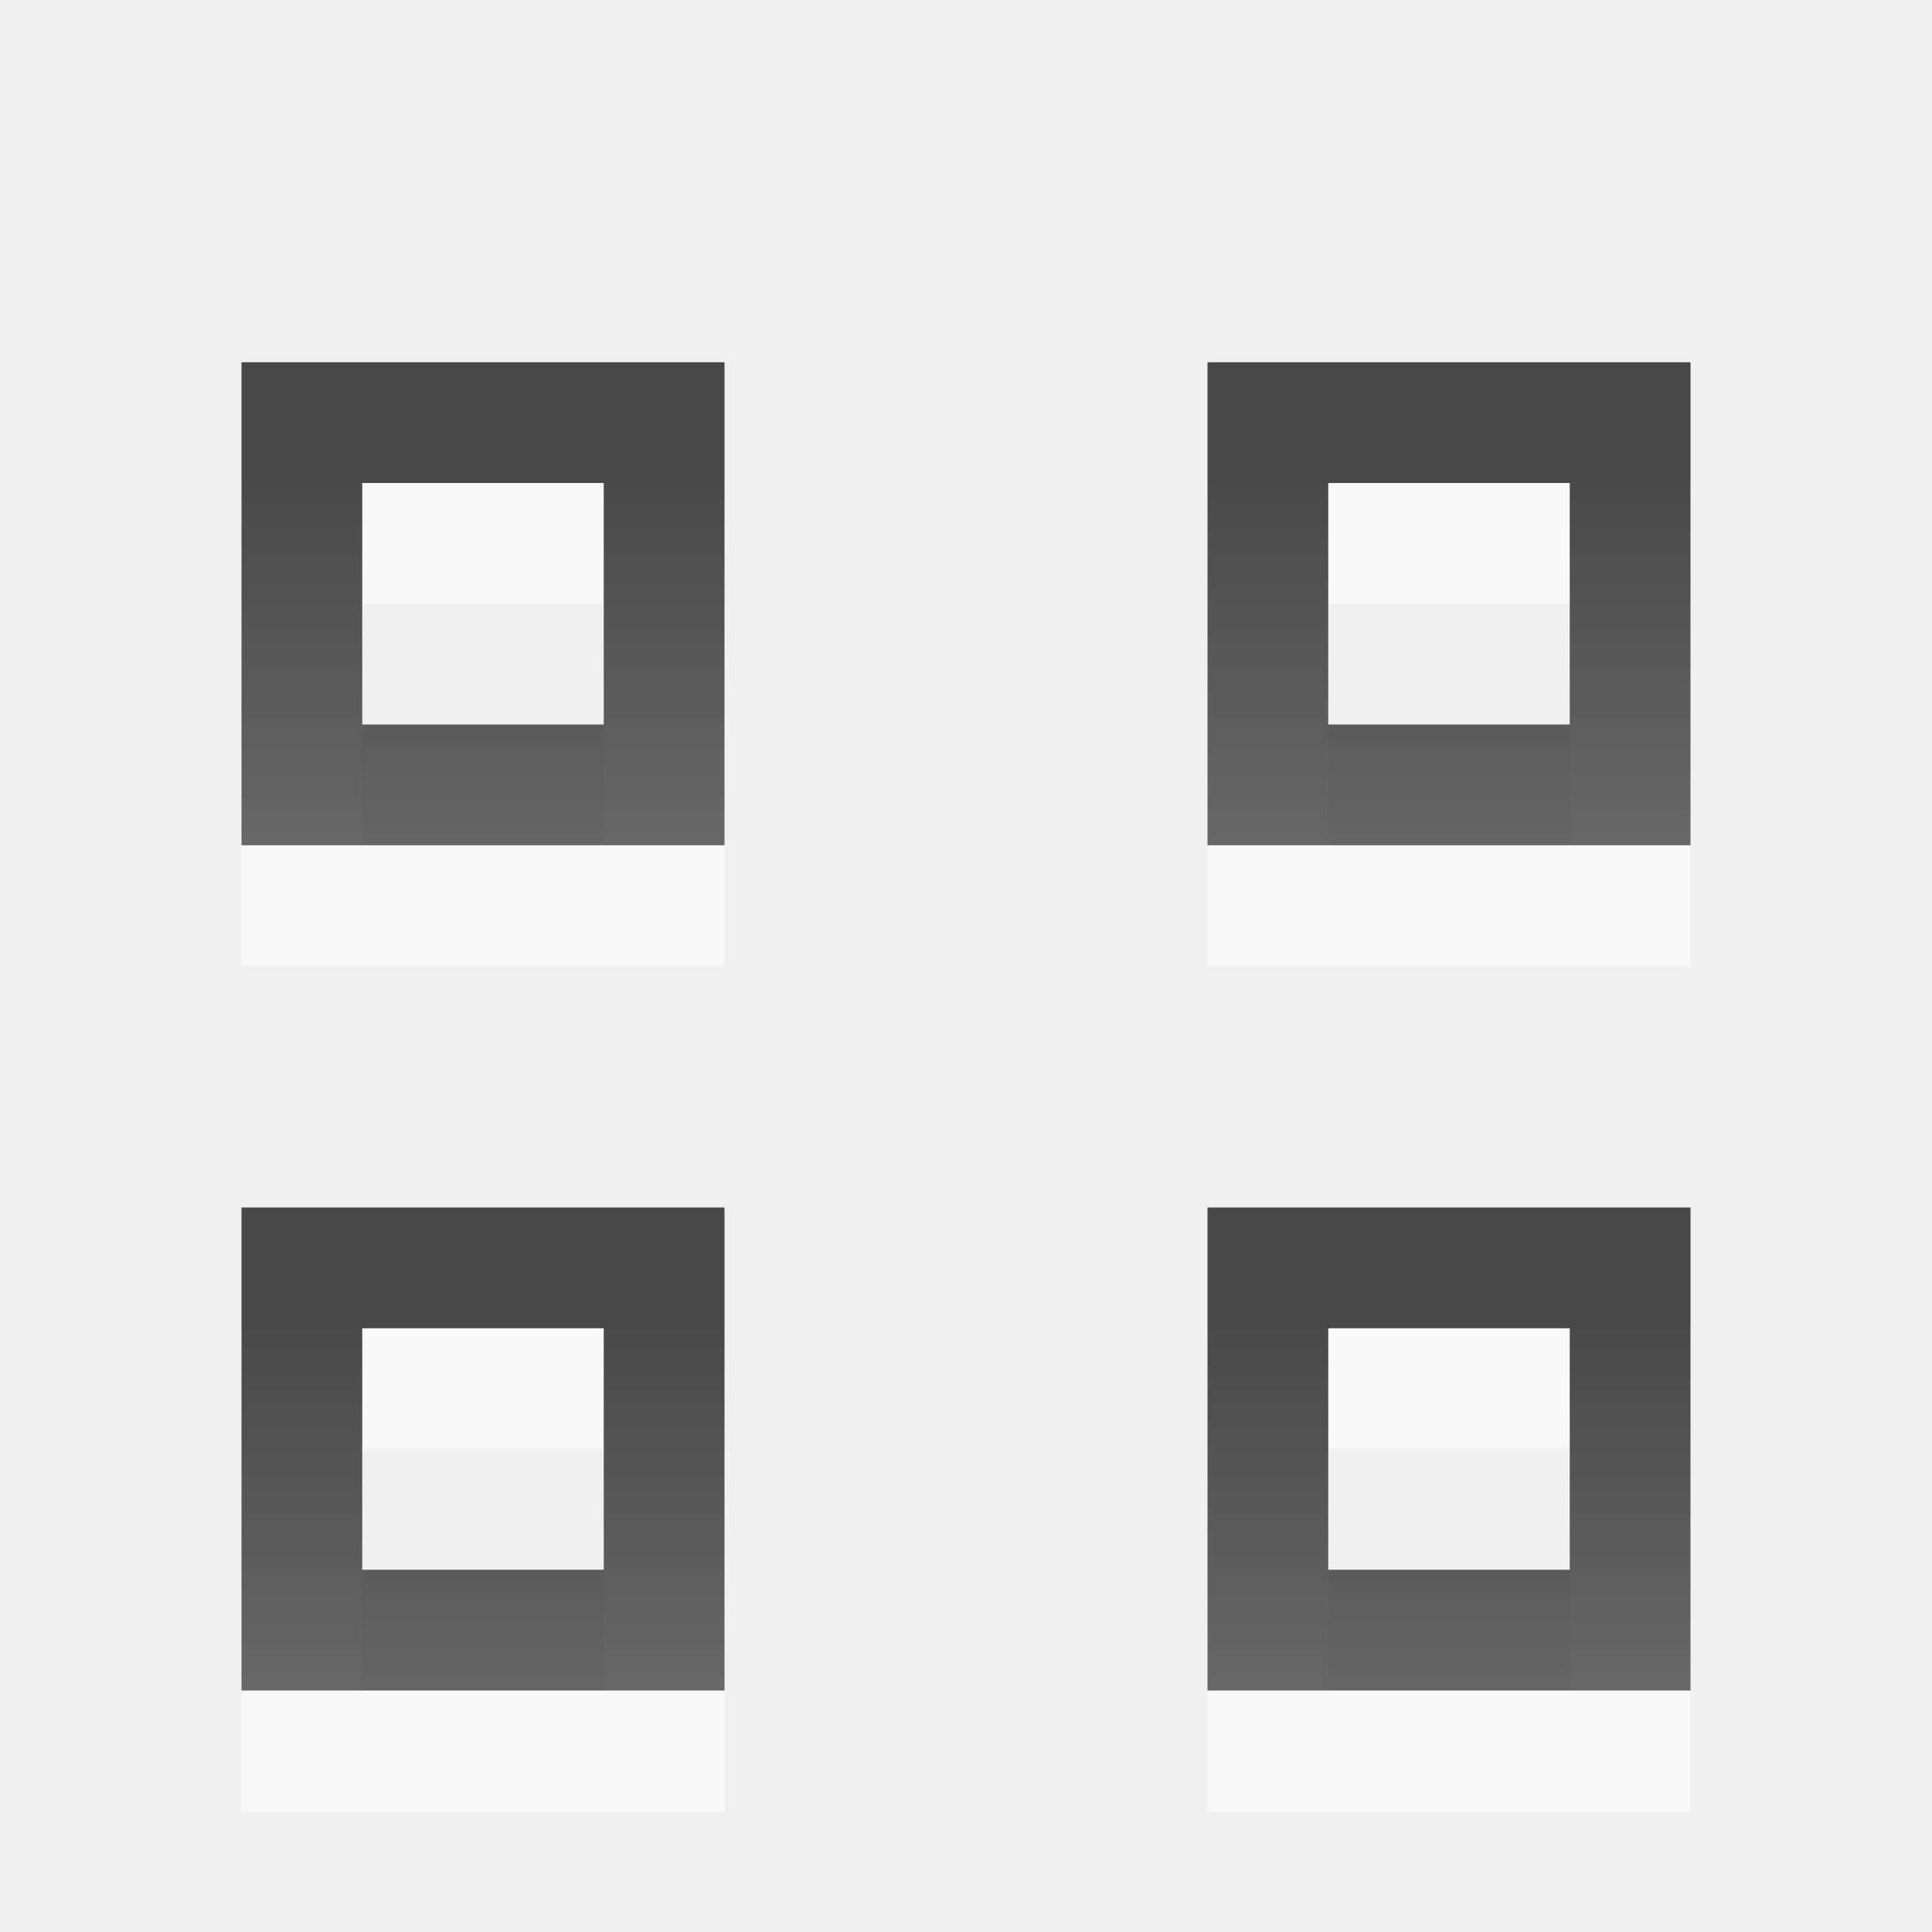
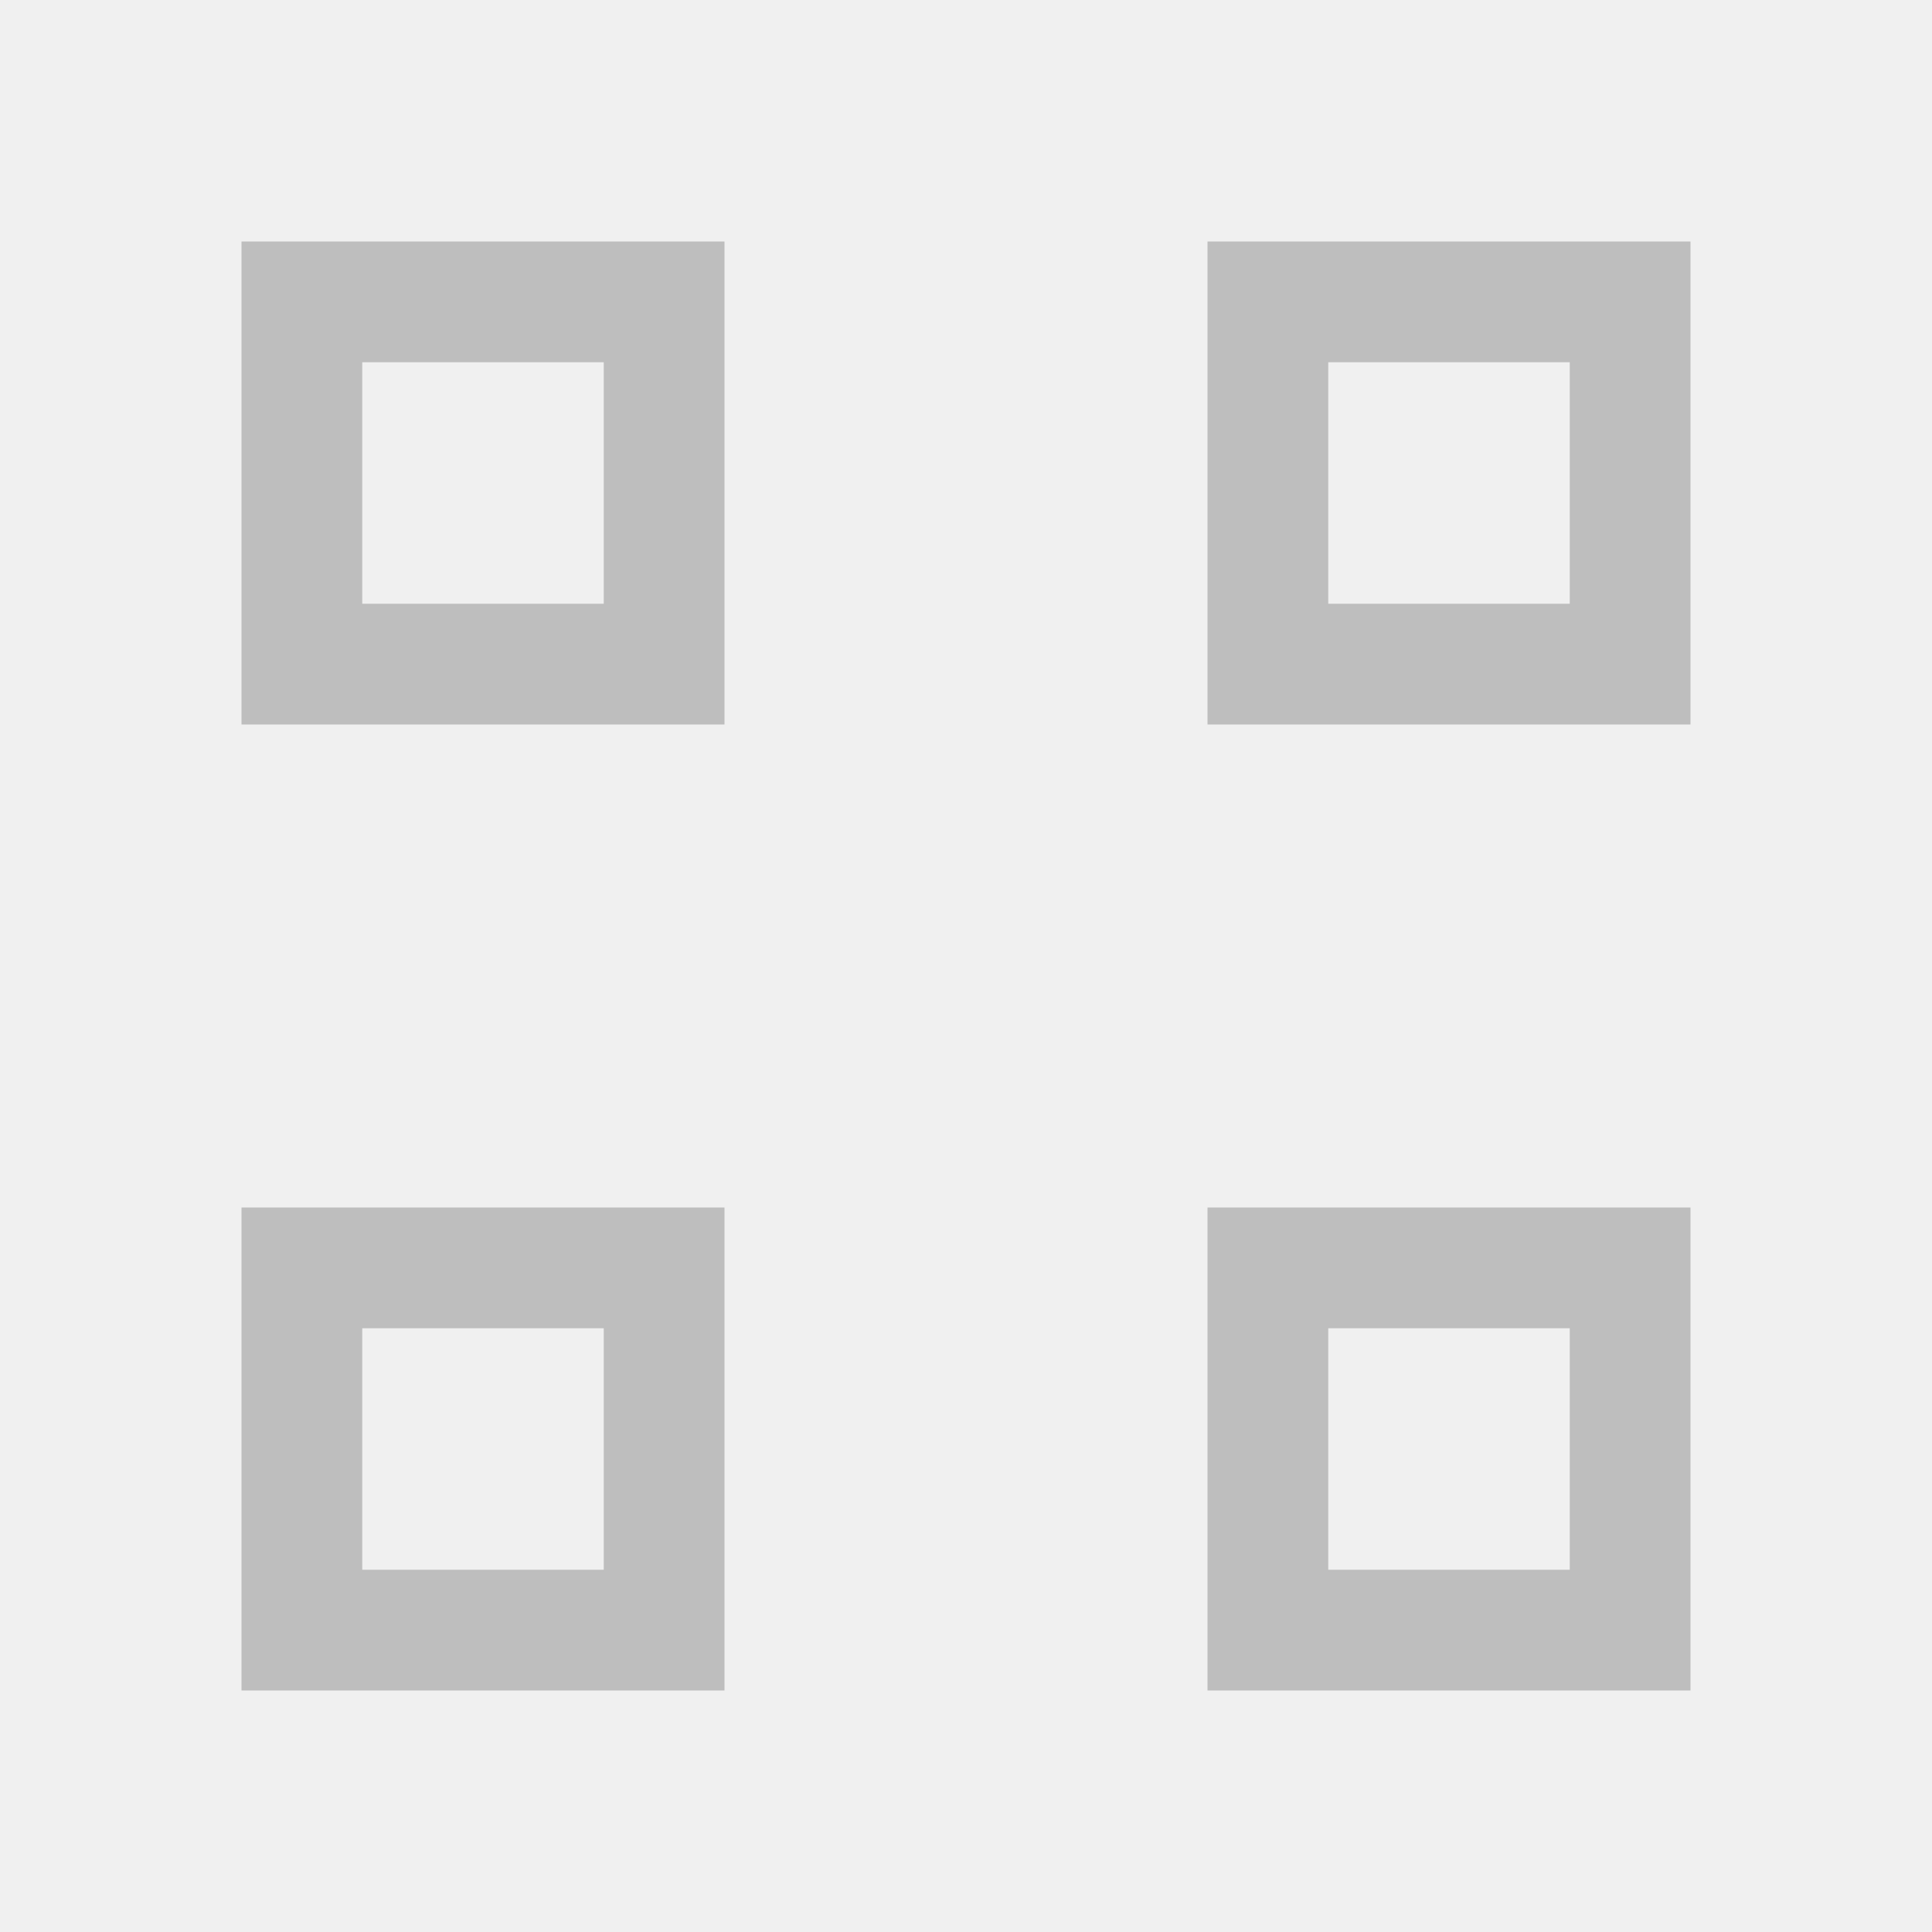
- <svg xmlns="http://www.w3.org/2000/svg" xmlns:xlink="http://www.w3.org/1999/xlink" version="1.0" width="16" height="16" id="svg3196">
-   <defs id="defs3198">
-     <linearGradient id="linearGradient3587-6-5">
-       <stop id="stop3589-9-2" style="stop-color:#000000;stop-opacity:1" offset="0" />
-       <stop id="stop3591-7-4" style="stop-color:#363636;stop-opacity:1" offset="1" />
-     </linearGradient>
-     <linearGradient x1="26.046" y1="9.622" x2="26.046" y2="19.491" id="linearGradient3189" xlink:href="#linearGradient3587-6-5" gradientUnits="userSpaceOnUse" gradientTransform="matrix(0.375,0,0,0.375,7.5,0.5)" />
-     <linearGradient x1="26.046" y1="9.622" x2="26.046" y2="19.491" id="linearGradient3203" xlink:href="#linearGradient3587-6-5" gradientUnits="userSpaceOnUse" gradientTransform="matrix(0.375,0,0,0.375,-0.5000001,0.5)" />
-     <linearGradient x1="26.046" y1="9.622" x2="26.046" y2="19.491" id="linearGradient3207" xlink:href="#linearGradient3587-6-5" gradientUnits="userSpaceOnUse" gradientTransform="matrix(0.375,0,0,0.375,7.5,7.499999)" />
-     <linearGradient x1="26.046" y1="9.622" x2="26.046" y2="19.491" id="linearGradient3211" xlink:href="#linearGradient3587-6-5" gradientUnits="userSpaceOnUse" gradientTransform="matrix(0.375,0,0,0.375,-0.5,7.5)" />
-   </defs>
-   <rect width="3" height="3" x="10.5" y="4.5" id="rect3213" style="opacity:0.5;fill:none;stroke:#ffffff;stroke-width:1;stroke-opacity:1;marker:none;visibility:visible;display:inline;overflow:visible;enable-background:accumulate" />
-   <rect width="3" height="3" x="2.5" y="4.5" id="rect3215" style="opacity:0.5;fill:none;stroke:#ffffff;stroke-width:1;stroke-opacity:1;marker:none;visibility:visible;display:inline;overflow:visible;enable-background:accumulate" />
-   <rect width="3" height="3" x="10.5" y="11.5" id="rect3217" style="opacity:0.5;fill:none;stroke:#ffffff;stroke-width:1;stroke-opacity:1;marker:none;visibility:visible;display:inline;overflow:visible;enable-background:accumulate" />
-   <rect width="3" height="3" x="2.5" y="11.5" id="rect3219" style="opacity:0.5;fill:none;stroke:#ffffff;stroke-width:1;stroke-opacity:1;marker:none;visibility:visible;display:inline;overflow:visible;enable-background:accumulate" />
-   <rect width="3" height="3" x="10.5" y="3.5" id="rect3187" style="opacity:0.7;fill:none;stroke:url(#linearGradient3189);stroke-width:1;stroke-opacity:1;marker:none;visibility:visible;display:inline;overflow:visible;enable-background:accumulate" />
-   <rect width="3" height="3" x="2.5" y="3.5" id="rect3201" style="opacity:0.7;fill:none;stroke:url(#linearGradient3203);stroke-width:1;stroke-opacity:1;marker:none;visibility:visible;display:inline;overflow:visible;enable-background:accumulate" />
-   <rect width="3" height="3" x="10.5" y="10.5" id="rect3205" style="opacity:0.7;fill:none;stroke:url(#linearGradient3207);stroke-width:1;stroke-opacity:1;marker:none;visibility:visible;display:inline;overflow:visible;enable-background:accumulate" />
-   <rect width="3" height="3" x="2.5" y="10.5" id="rect3209" style="opacity:0.7;fill:none;stroke:url(#linearGradient3211);stroke-width:1;stroke-opacity:1;marker:none;visibility:visible;display:inline;overflow:visible;enable-background:accumulate" />
+ <svg xmlns="http://www.w3.org/2000/svg" version="1.1" width="16" height="16" id="svg7384">
+   <defs id="defs11" />
+   <path d="M 2,2 2,6 6,6 6,2 z m 8,0 0,4 4,0 0,-4 z M 3,3 5,3 5,5 3,5 z m 8,0 2,0 0,2 -2,0 z m -9,7 0,4 4,0 0,-4 z m 8,0 0,4 4,0 0,-4 z m -7,1 2,0 0,2 -2,0 z m 8,0 2,0 0,2 -2,0 z" id="rect2999" style="color:#bebebe;fill:#bebebe;fill-opacity:1;fill-rule:nonzero;stroke:none;stroke-width:1;marker:none;visibility:visible;display:inline;overflow:visible;enable-background:accumulate" />
</svg>
